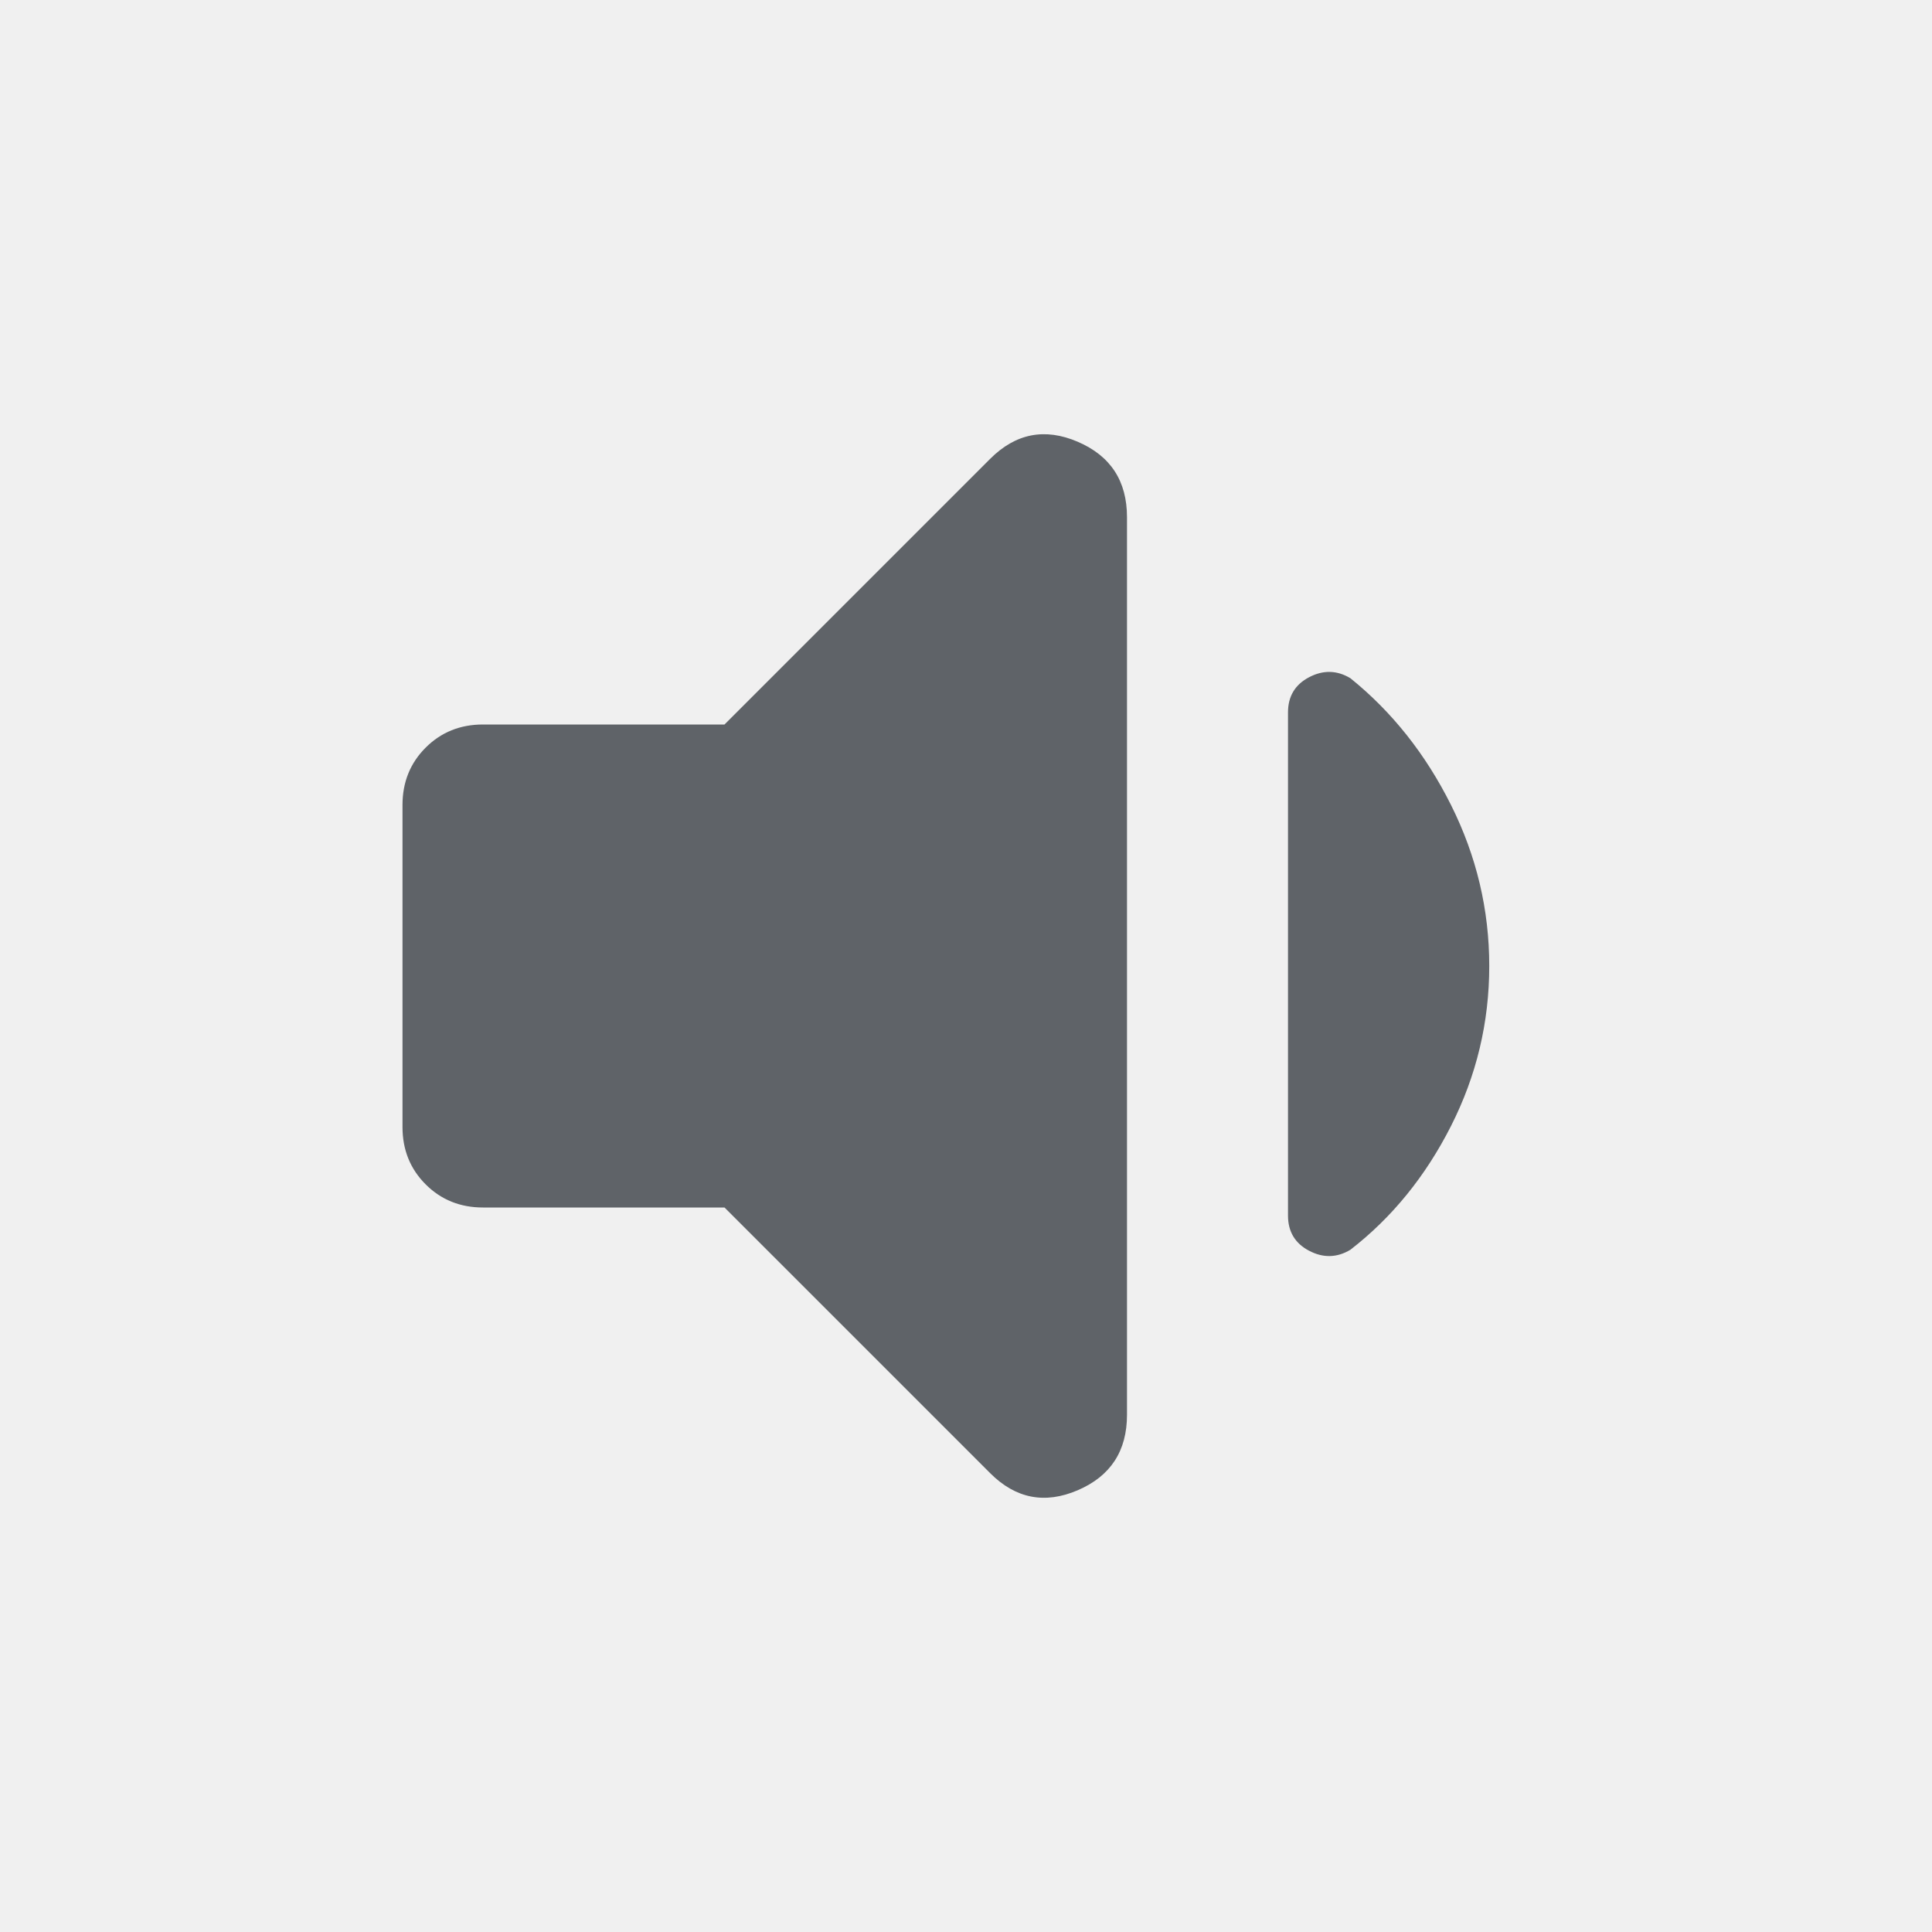
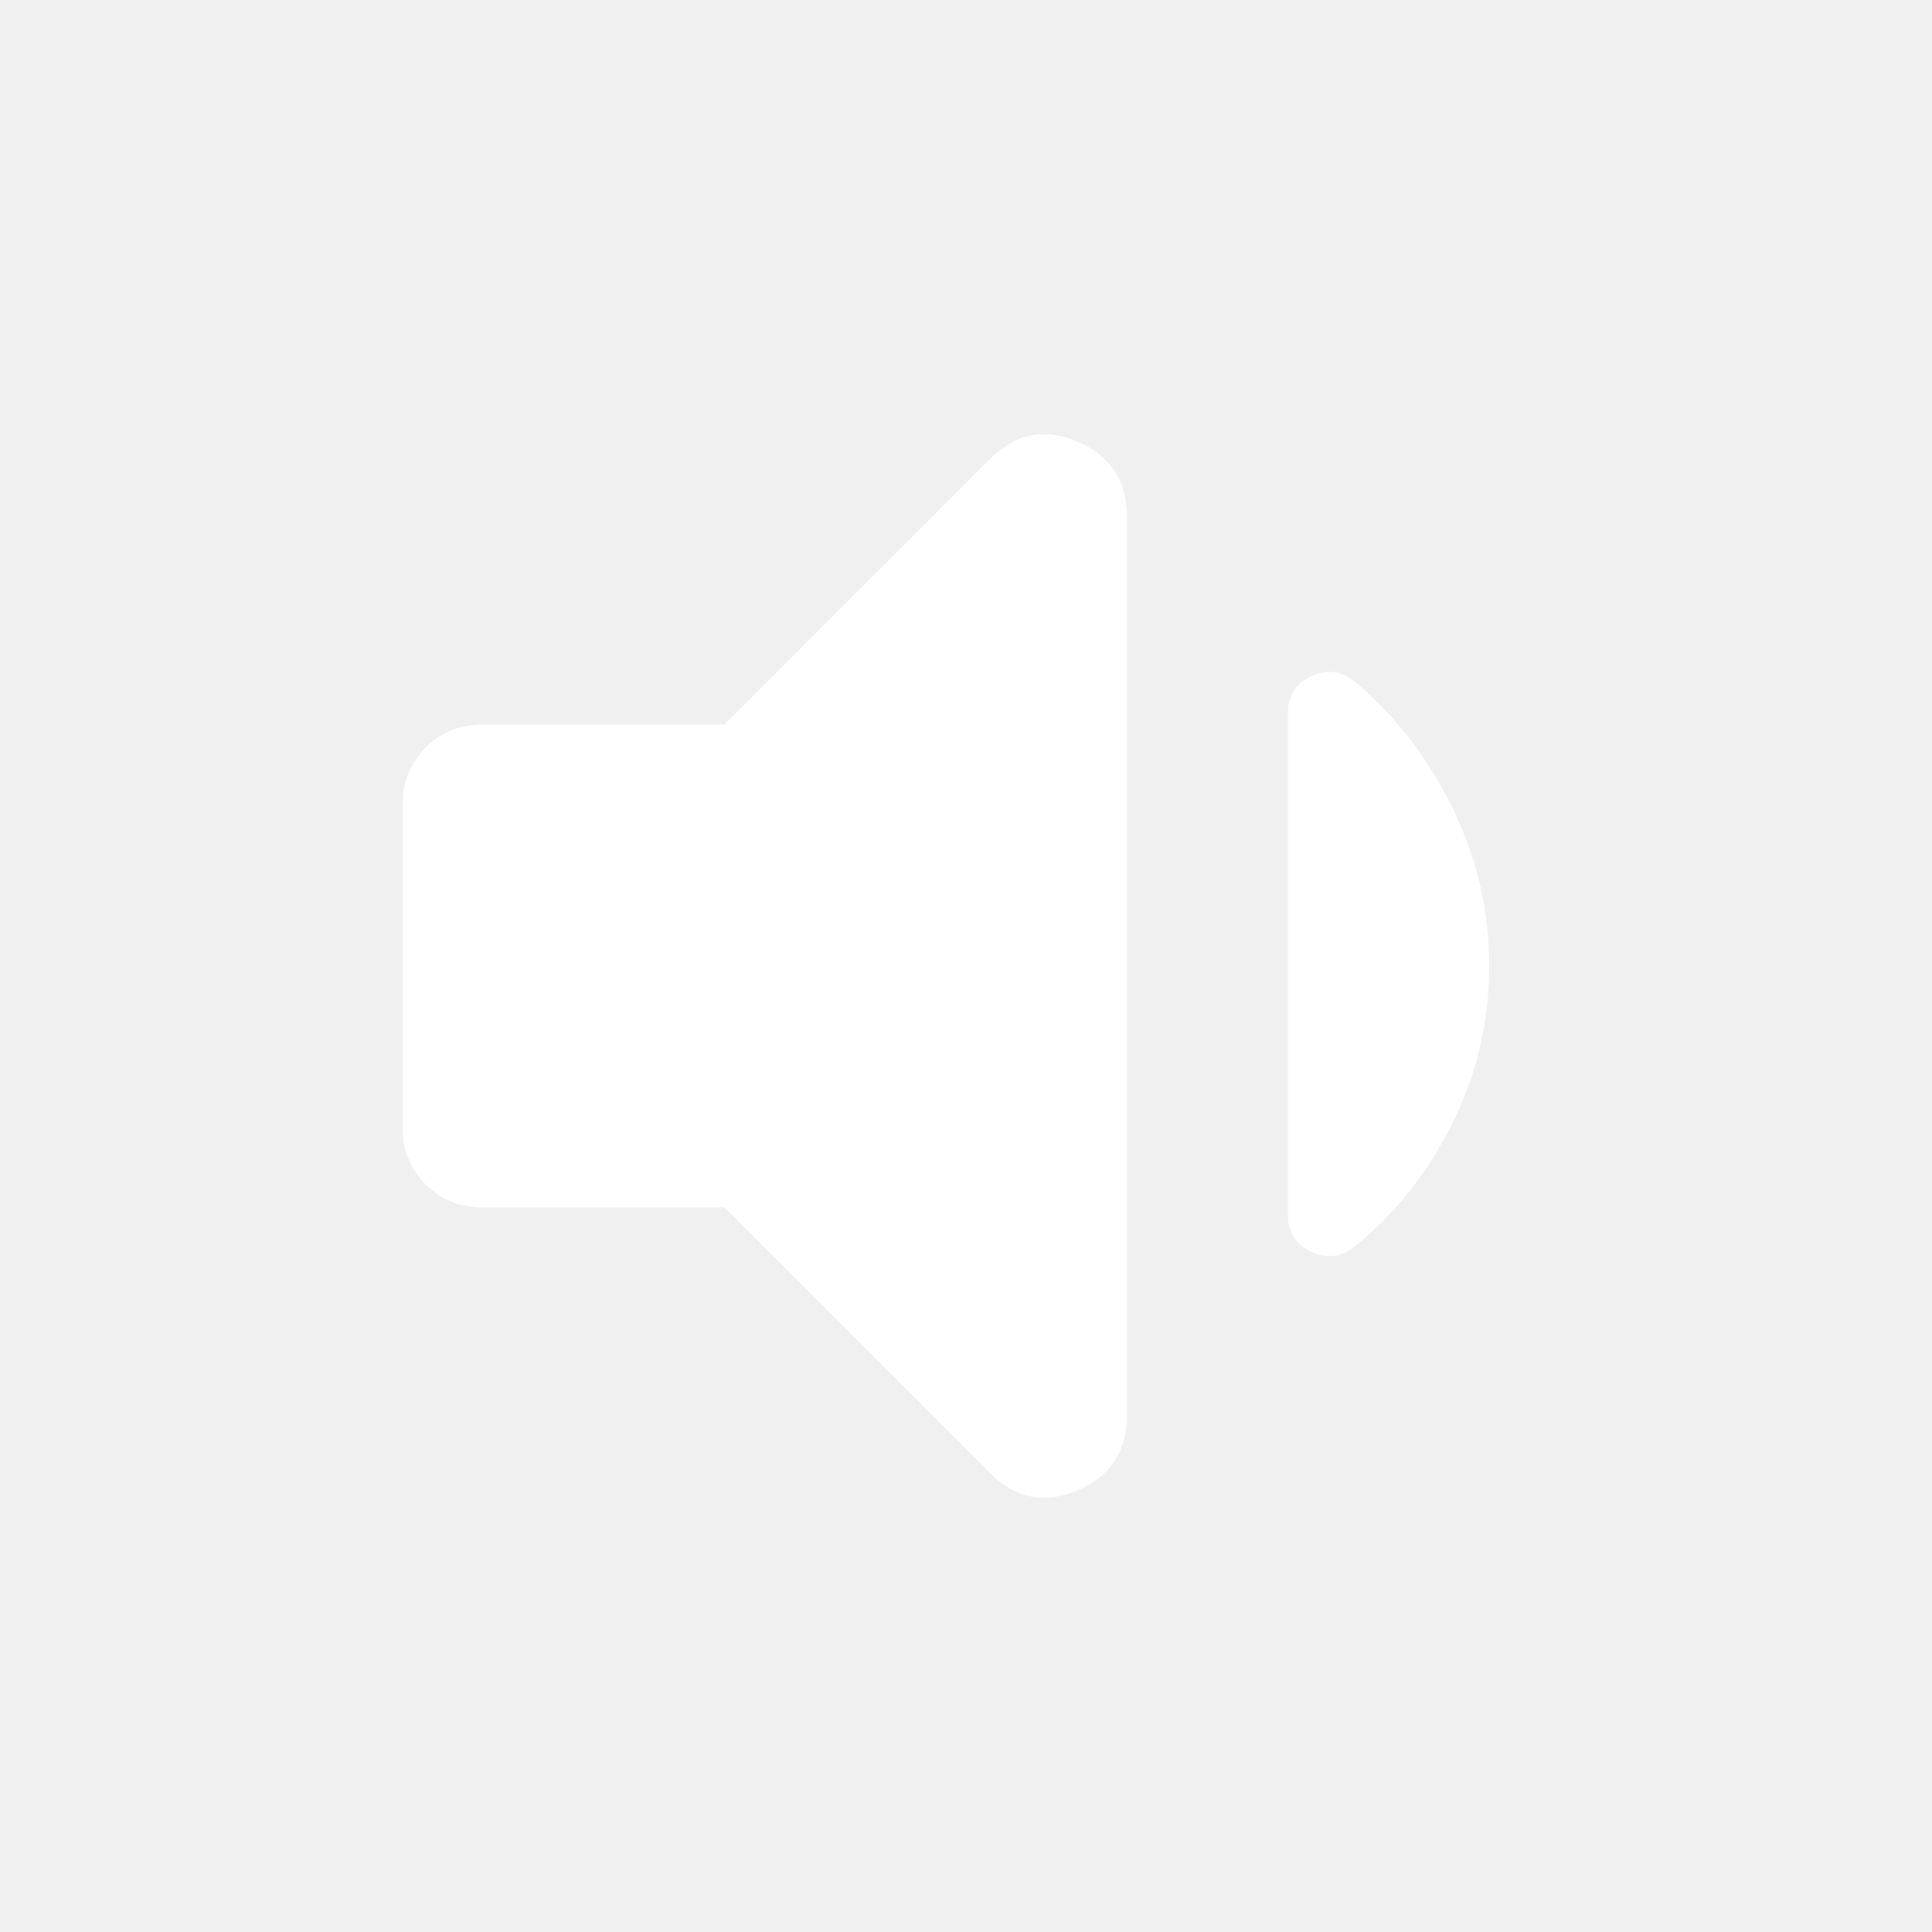
- <svg xmlns="http://www.w3.org/2000/svg" height="24px" viewBox="0 -960 960 960" width="24px" fill="#5f6368">
+ <svg xmlns="http://www.w3.org/2000/svg" viewBox="0 -960 960 960" height="1px" width="1px" fill="#fff">
  <path d="M360-360H240q-17 0-28.5-11.5T200-400v-160q0-17 11.5-28.5T240-600h120l132-132q19-19 43.5-8.5T560-703v446q0 27-24.5 37.5T492-228L360-360Zm380-120q0 42-19 79.5T671-339q-10 6-20.5.5T640-356v-250q0-12 10.5-17.5t20.5.5q31 25 50 63t19 80Z" />
</svg>
